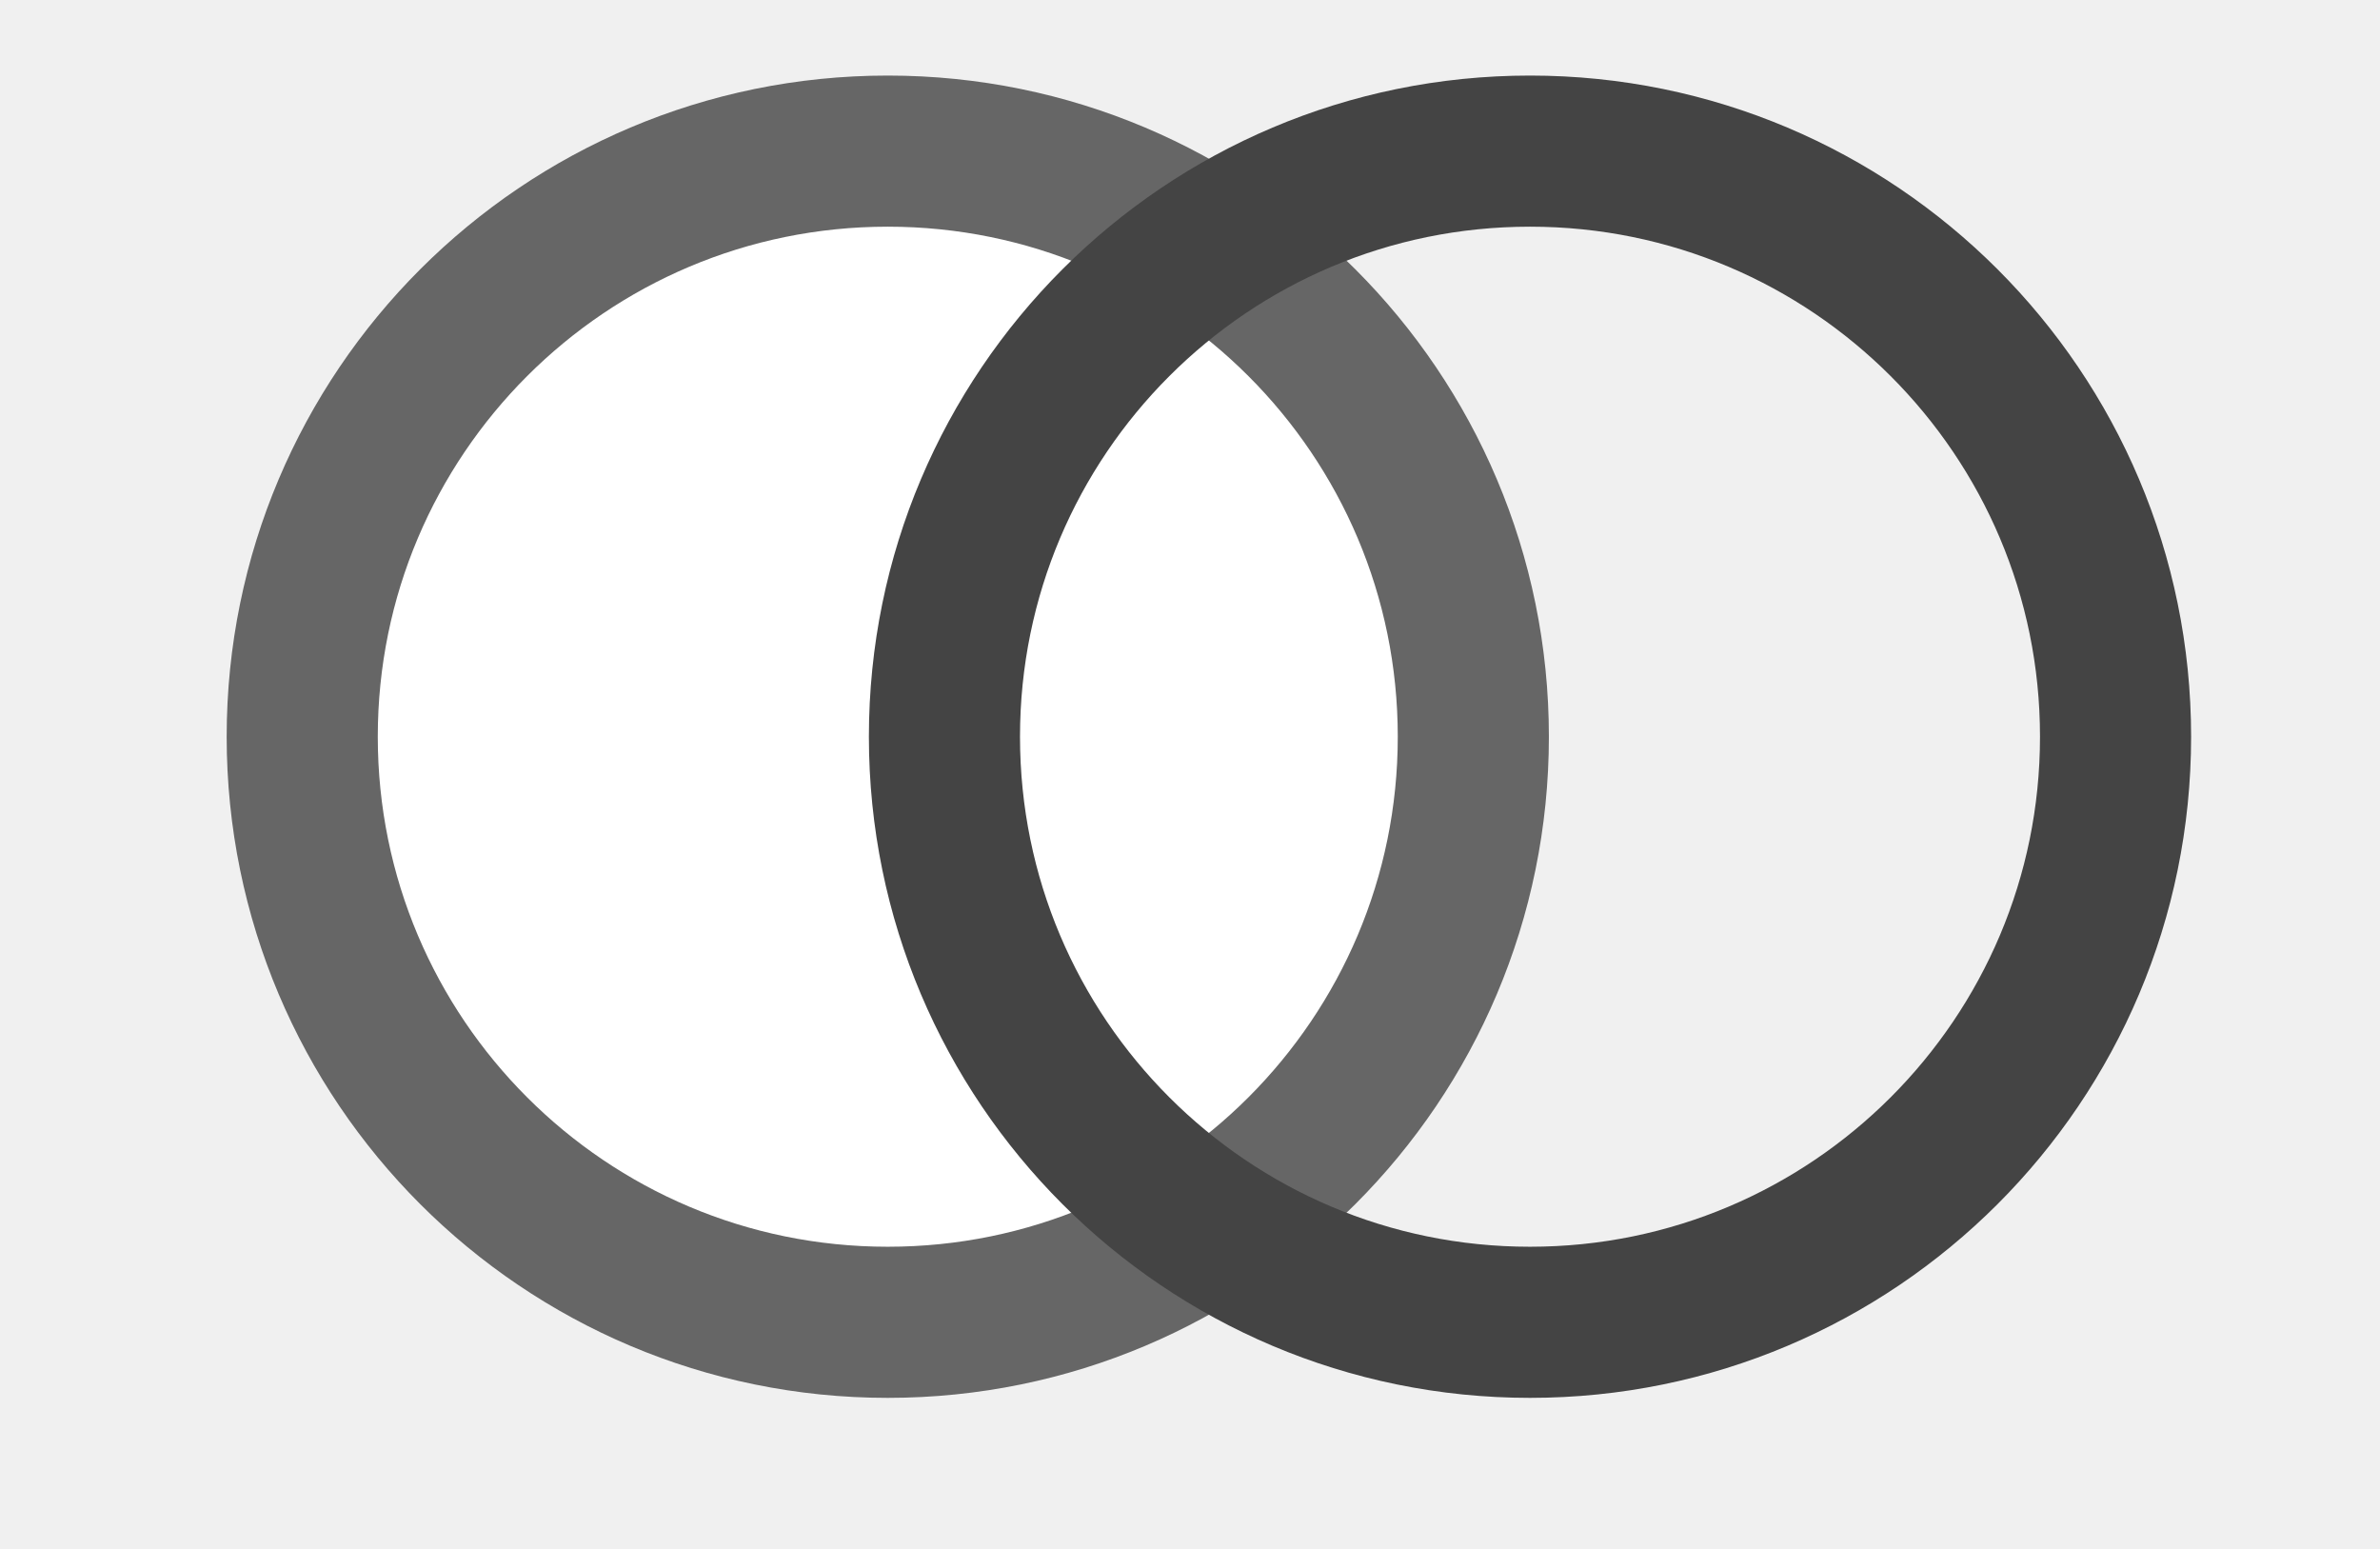
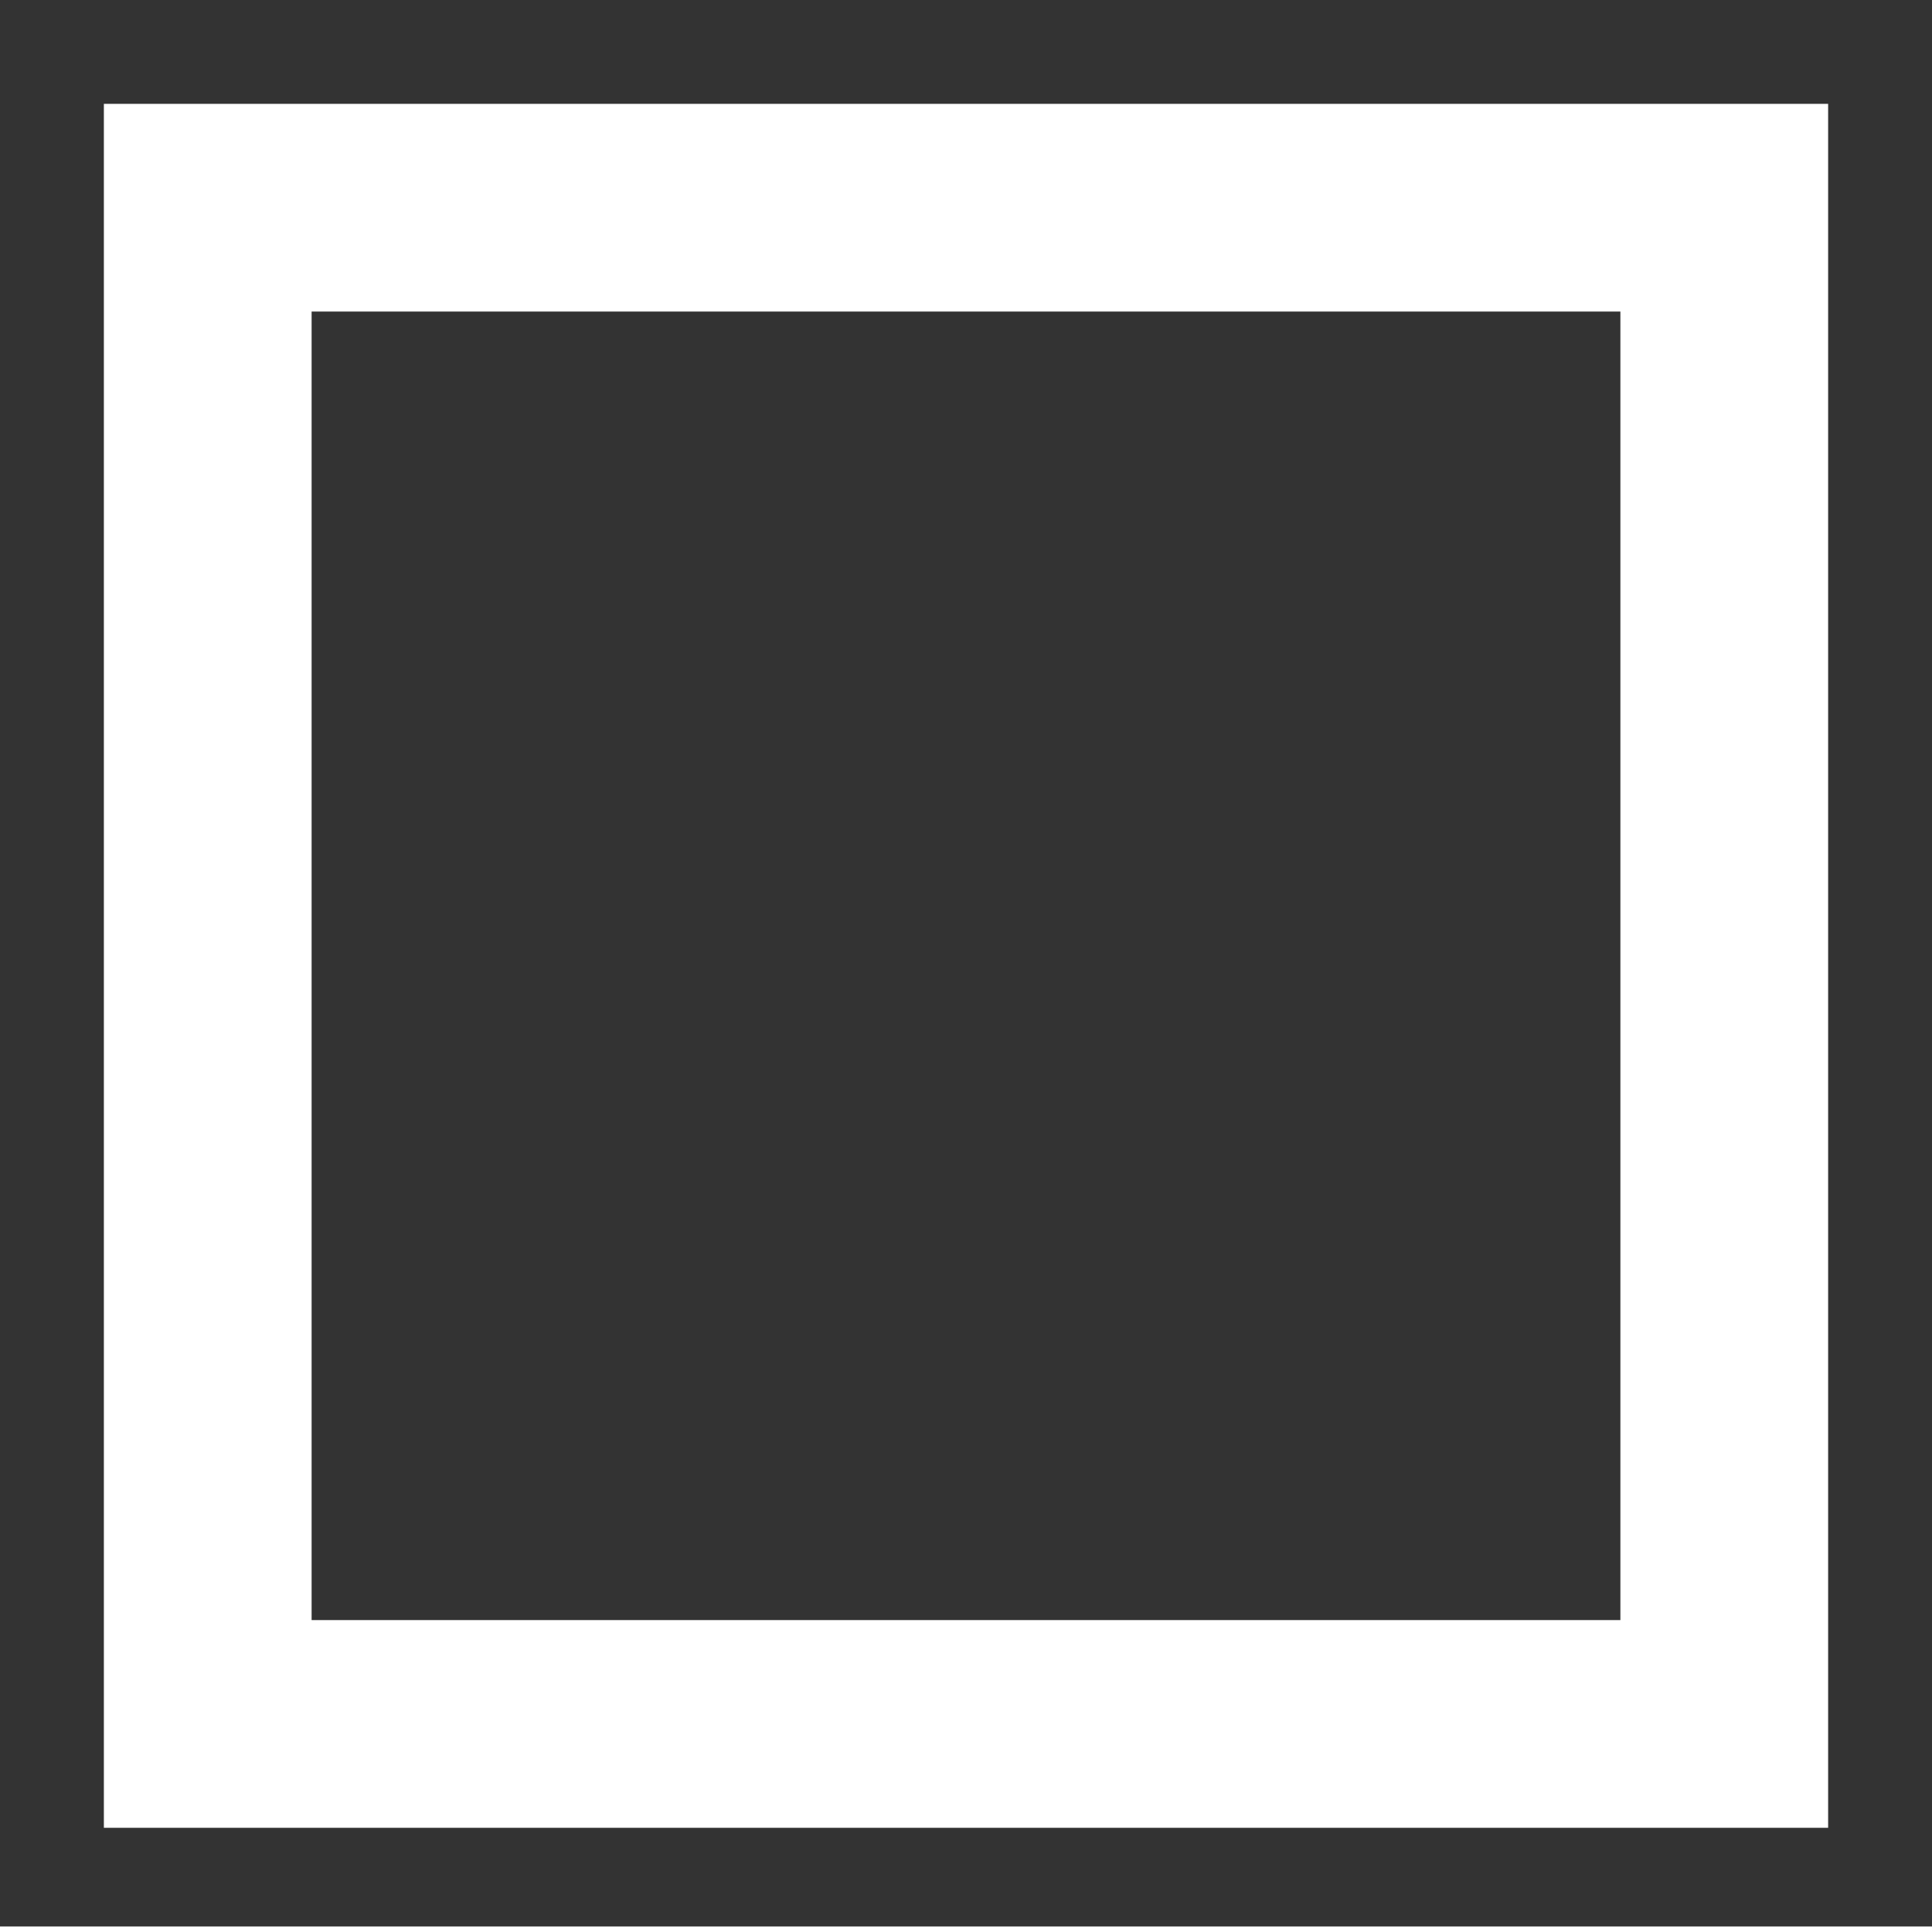
- <svg xmlns="http://www.w3.org/2000/svg" width="63" height="41" viewBox="0 0 63 41" fill="none">
-   <circle cx="23.5" cy="19.5" r="15.5" fill="white" stroke="#666666" stroke-width="4" />
-   <circle cx="40.5" cy="19.5" r="15.5" stroke="#444444" stroke-width="4" />
+ <svg xmlns="http://www.w3.org/2000/svg" width="372" height="371" viewBox="0 0 372 371" fill="none">
+   <g clip-path="url(#clip0)">
+     <rect x="10" y="10" width="352" height="352" fill="white" stroke="#333333" stroke-width="20" />
+     <rect x="60" y="60" width="252" height="252" fill="#333333" />
+   </g>
+   <defs>
+     <clipPath id="clip0">
+       <rect width="372" height="371" fill="white" />
+     </clipPath>
+   </defs>
</svg>
